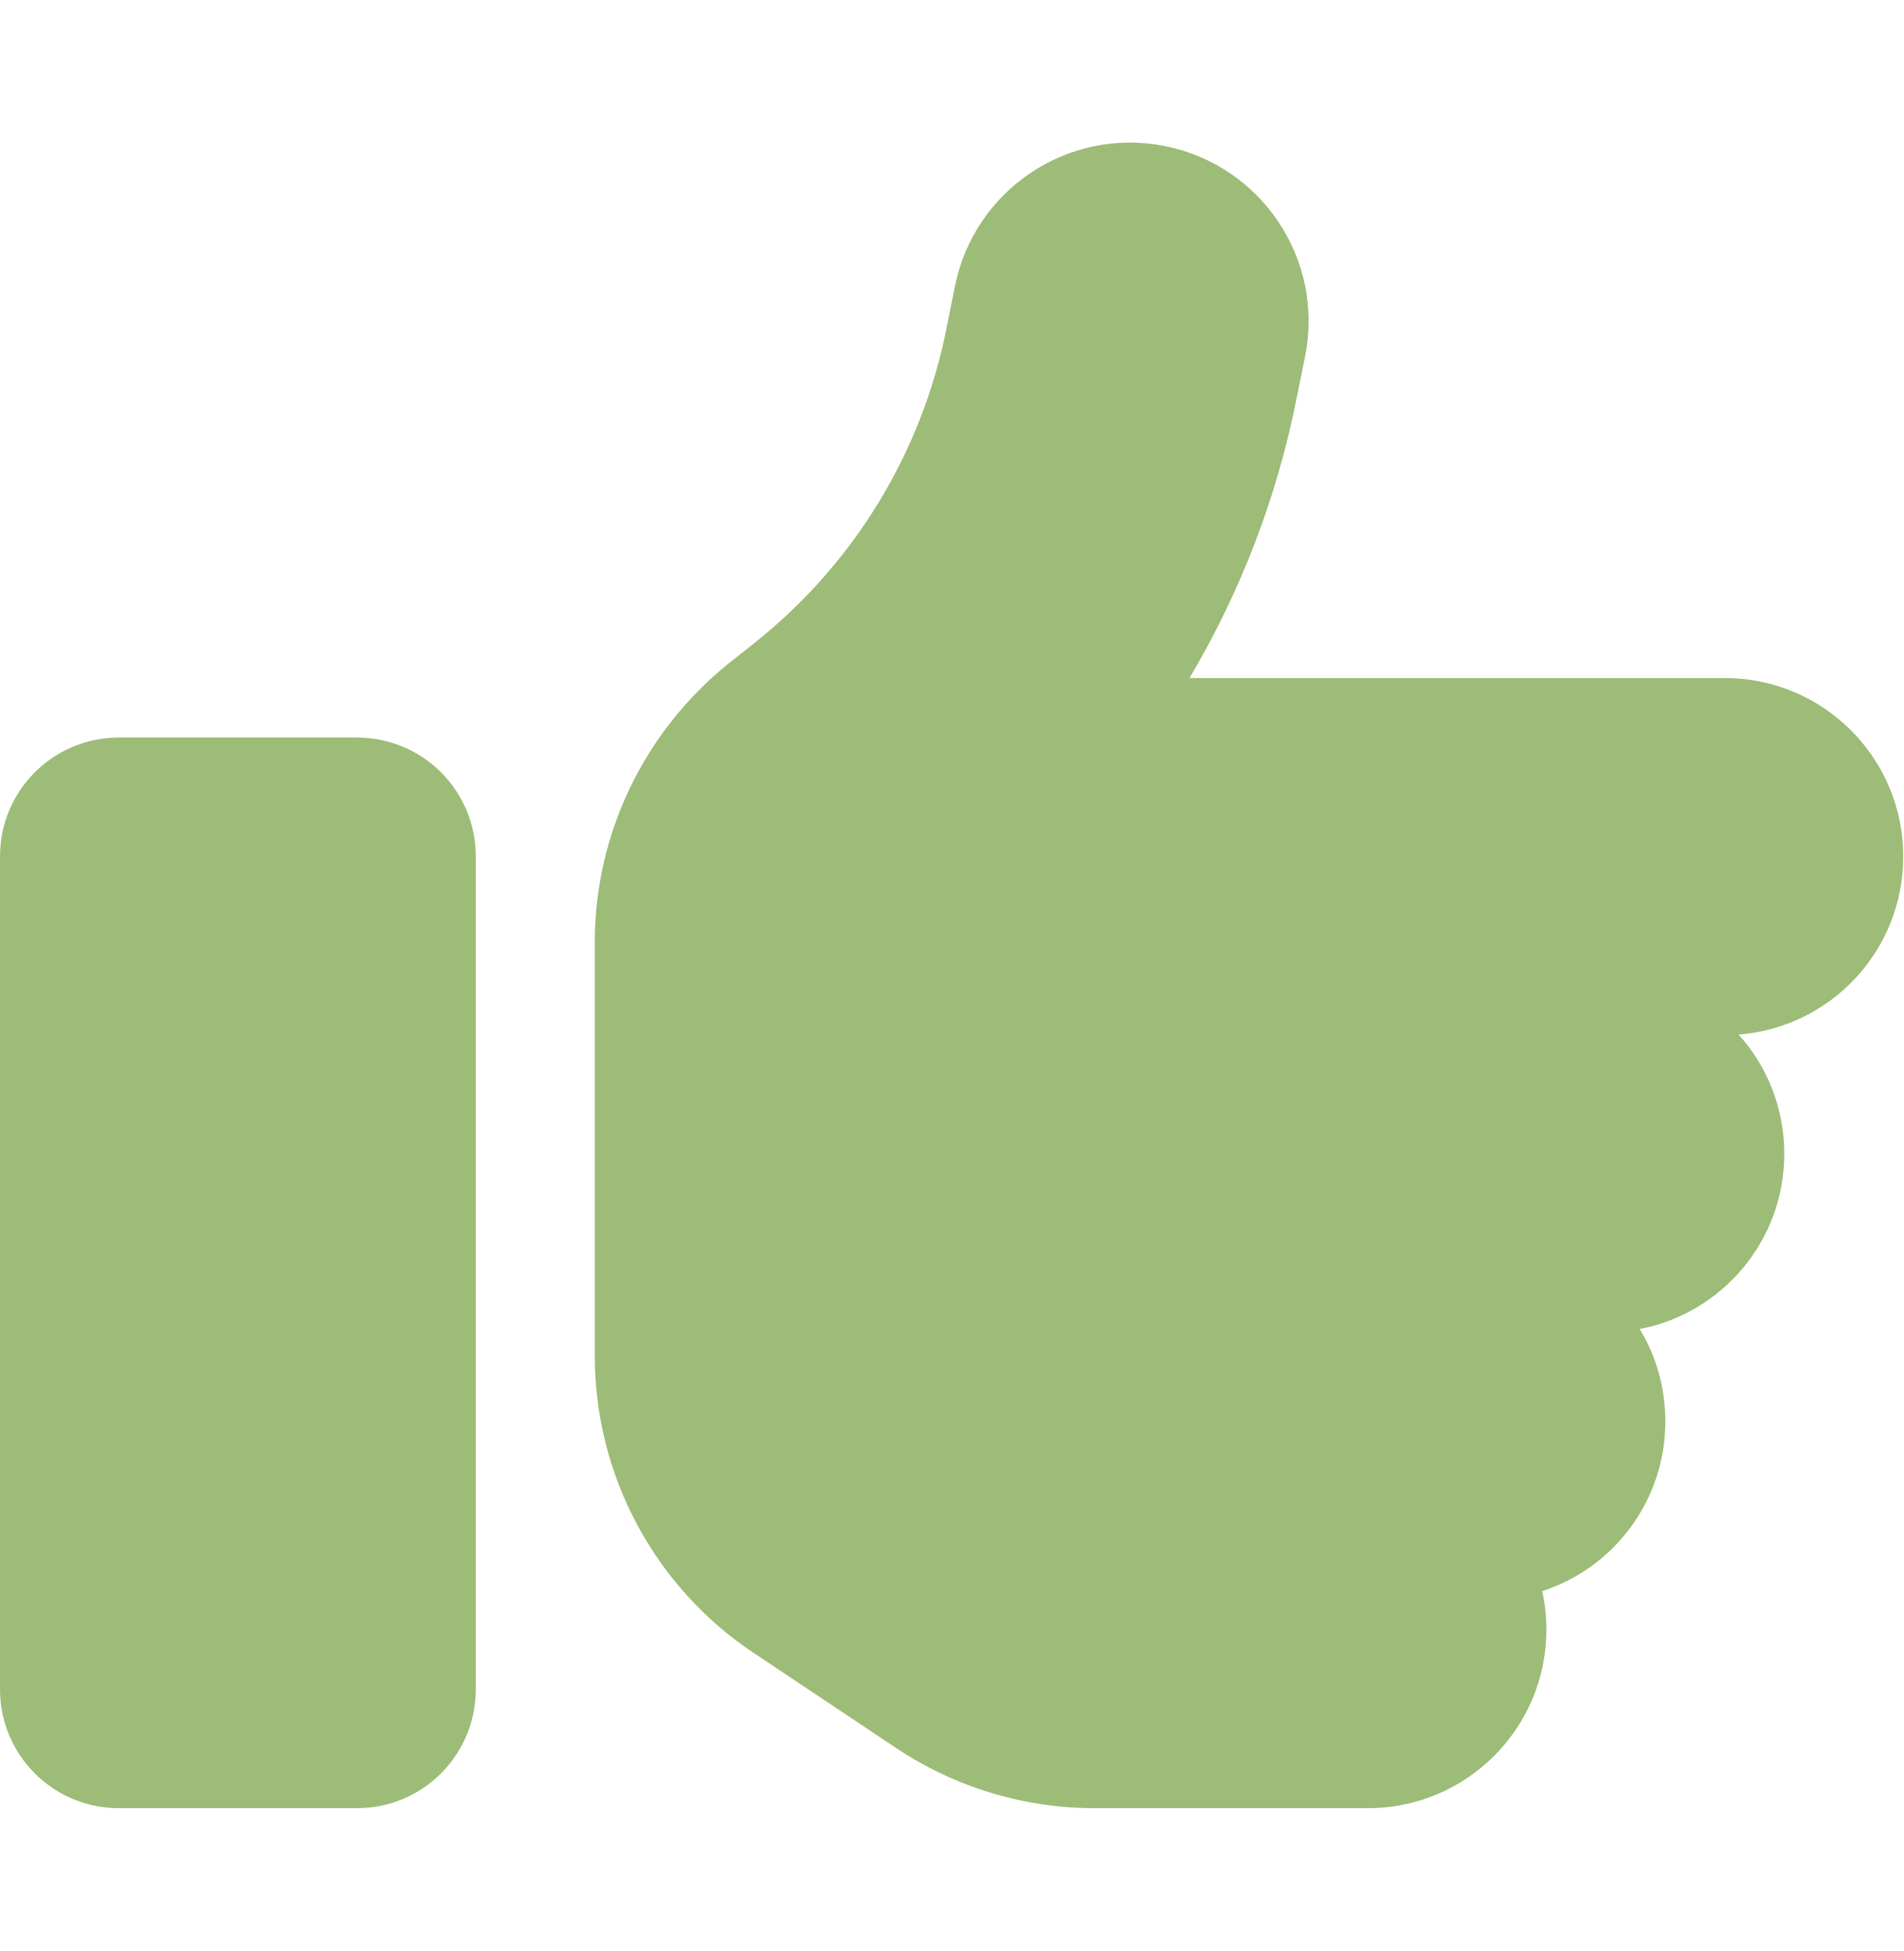
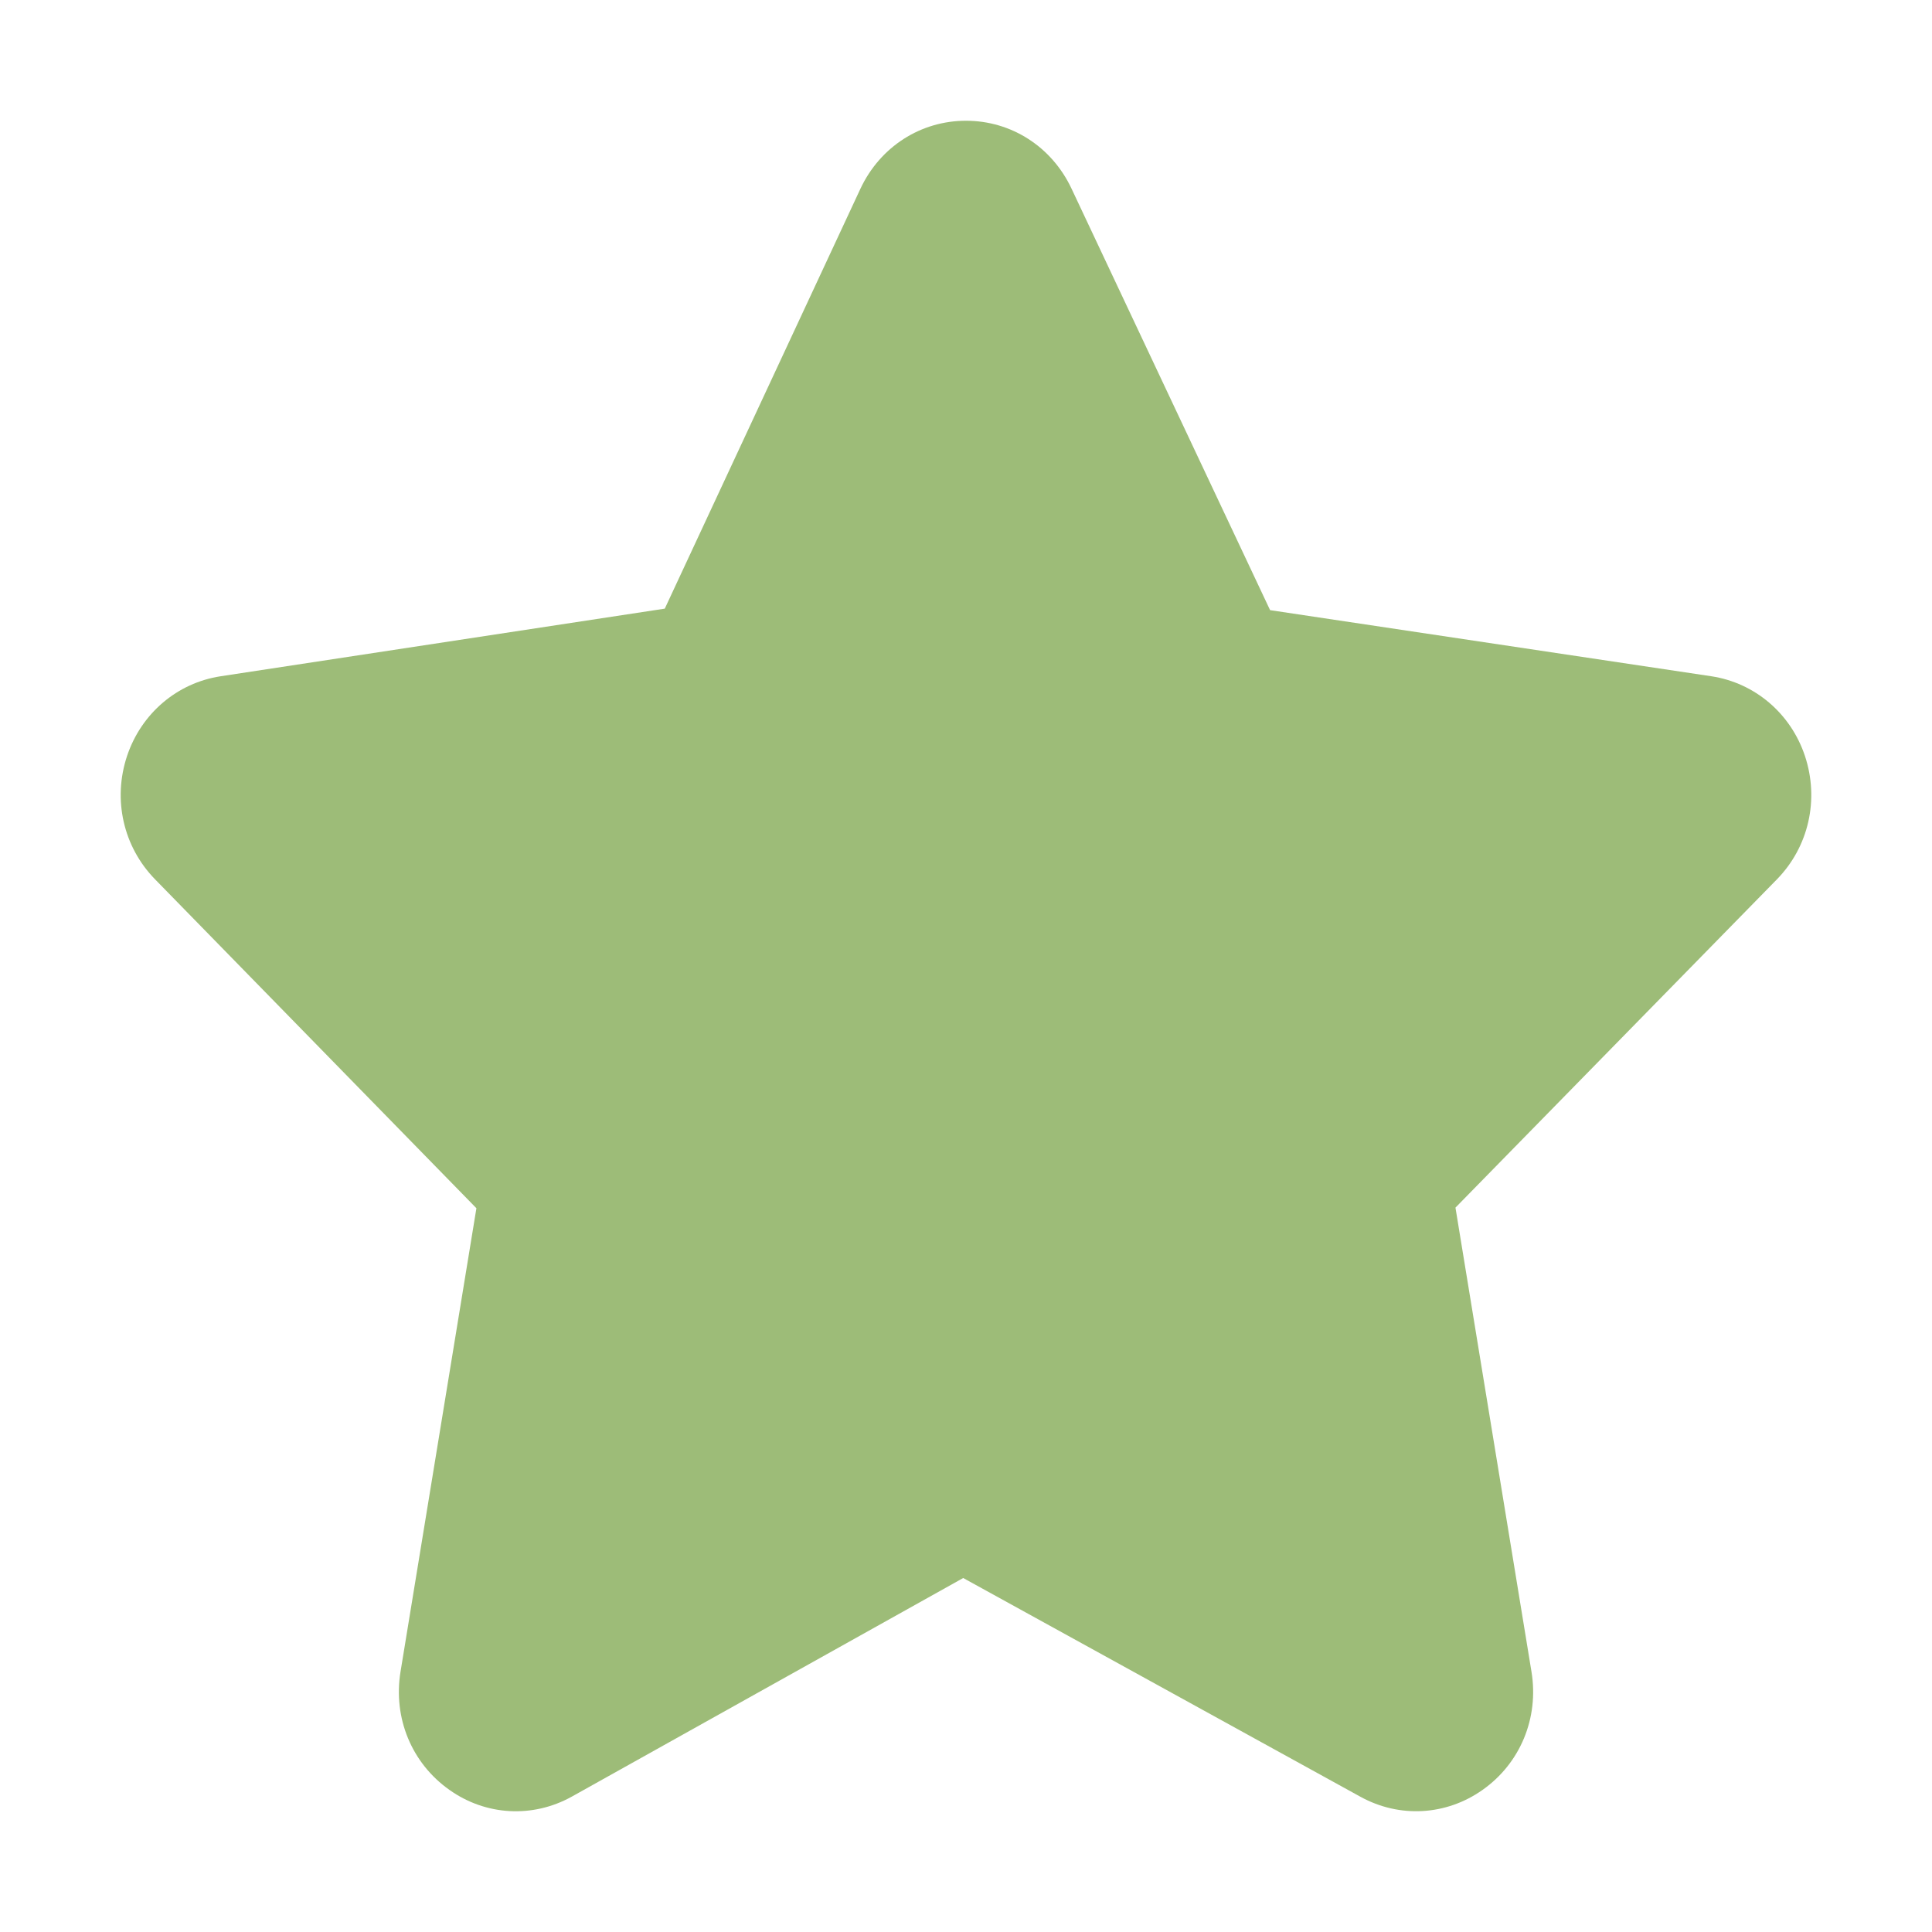
- <svg xmlns="http://www.w3.org/2000/svg" width="40" height="41" viewBox="0 0 40 41" fill="none">
-   <path d="M24.484 3.07C26.516 3.476 27.836 5.452 27.43 7.484L27.25 8.374C26.836 10.46 26.07 12.444 25 14.249H36.25C38.32 14.249 40 15.929 40 17.999C40 19.976 38.477 21.593 36.539 21.741C37.141 22.405 37.5 23.288 37.5 24.249C37.5 26.077 36.188 27.601 34.461 27.929C34.805 28.491 35 29.163 35 29.874C35 31.538 33.914 32.952 32.414 33.437C32.469 33.694 32.5 33.968 32.5 34.249C32.5 36.319 30.82 37.999 28.75 37.999H23.008C21.523 37.999 20.078 37.562 18.844 36.741L15.836 34.734C13.75 33.343 12.5 30.999 12.5 28.491V19.804C12.5 17.523 13.539 15.374 15.312 13.944L15.891 13.484C17.961 11.827 19.375 9.499 19.891 6.905L20.07 6.015C20.477 3.984 22.453 2.663 24.484 3.07ZM2.5 15.499H7.5C8.883 15.499 10 16.616 10 17.999V35.499C10 36.882 8.883 37.999 7.5 37.999H2.5C1.117 37.999 0 36.882 0 35.499V17.999C0 16.616 1.117 15.499 2.5 15.499Z" fill="#9DBC78" />
+ <svg xmlns="http://www.w3.org/2000/svg" width="90" height="90" viewBox="0 0 90 90" fill="none">
+   <path d="M84.08 35.212C83.419 33.233 81.748 31.812 79.723 31.503L59.166 28.423L49.913 8.781C48.994 6.834 47.112 5.625 45 5.625C42.888 5.625 41.006 6.834 40.087 8.781L30.968 28.353L10.277 31.503C8.252 31.812 6.584 33.233 5.92 35.212C5.242 37.246 5.743 39.451 7.228 40.967L22.193 56.284L18.658 77.873C18.306 80.03 19.178 82.142 20.939 83.382C22.632 84.583 24.809 84.701 26.62 83.703L44.87 73.51L63.38 83.703C65.197 84.701 67.368 84.578 69.061 83.382C70.822 82.142 71.696 80.03 71.342 77.873L67.801 56.256L82.772 40.967C84.257 39.451 84.757 37.246 84.08 35.212Z" fill="#9DBC78" />
</svg>
